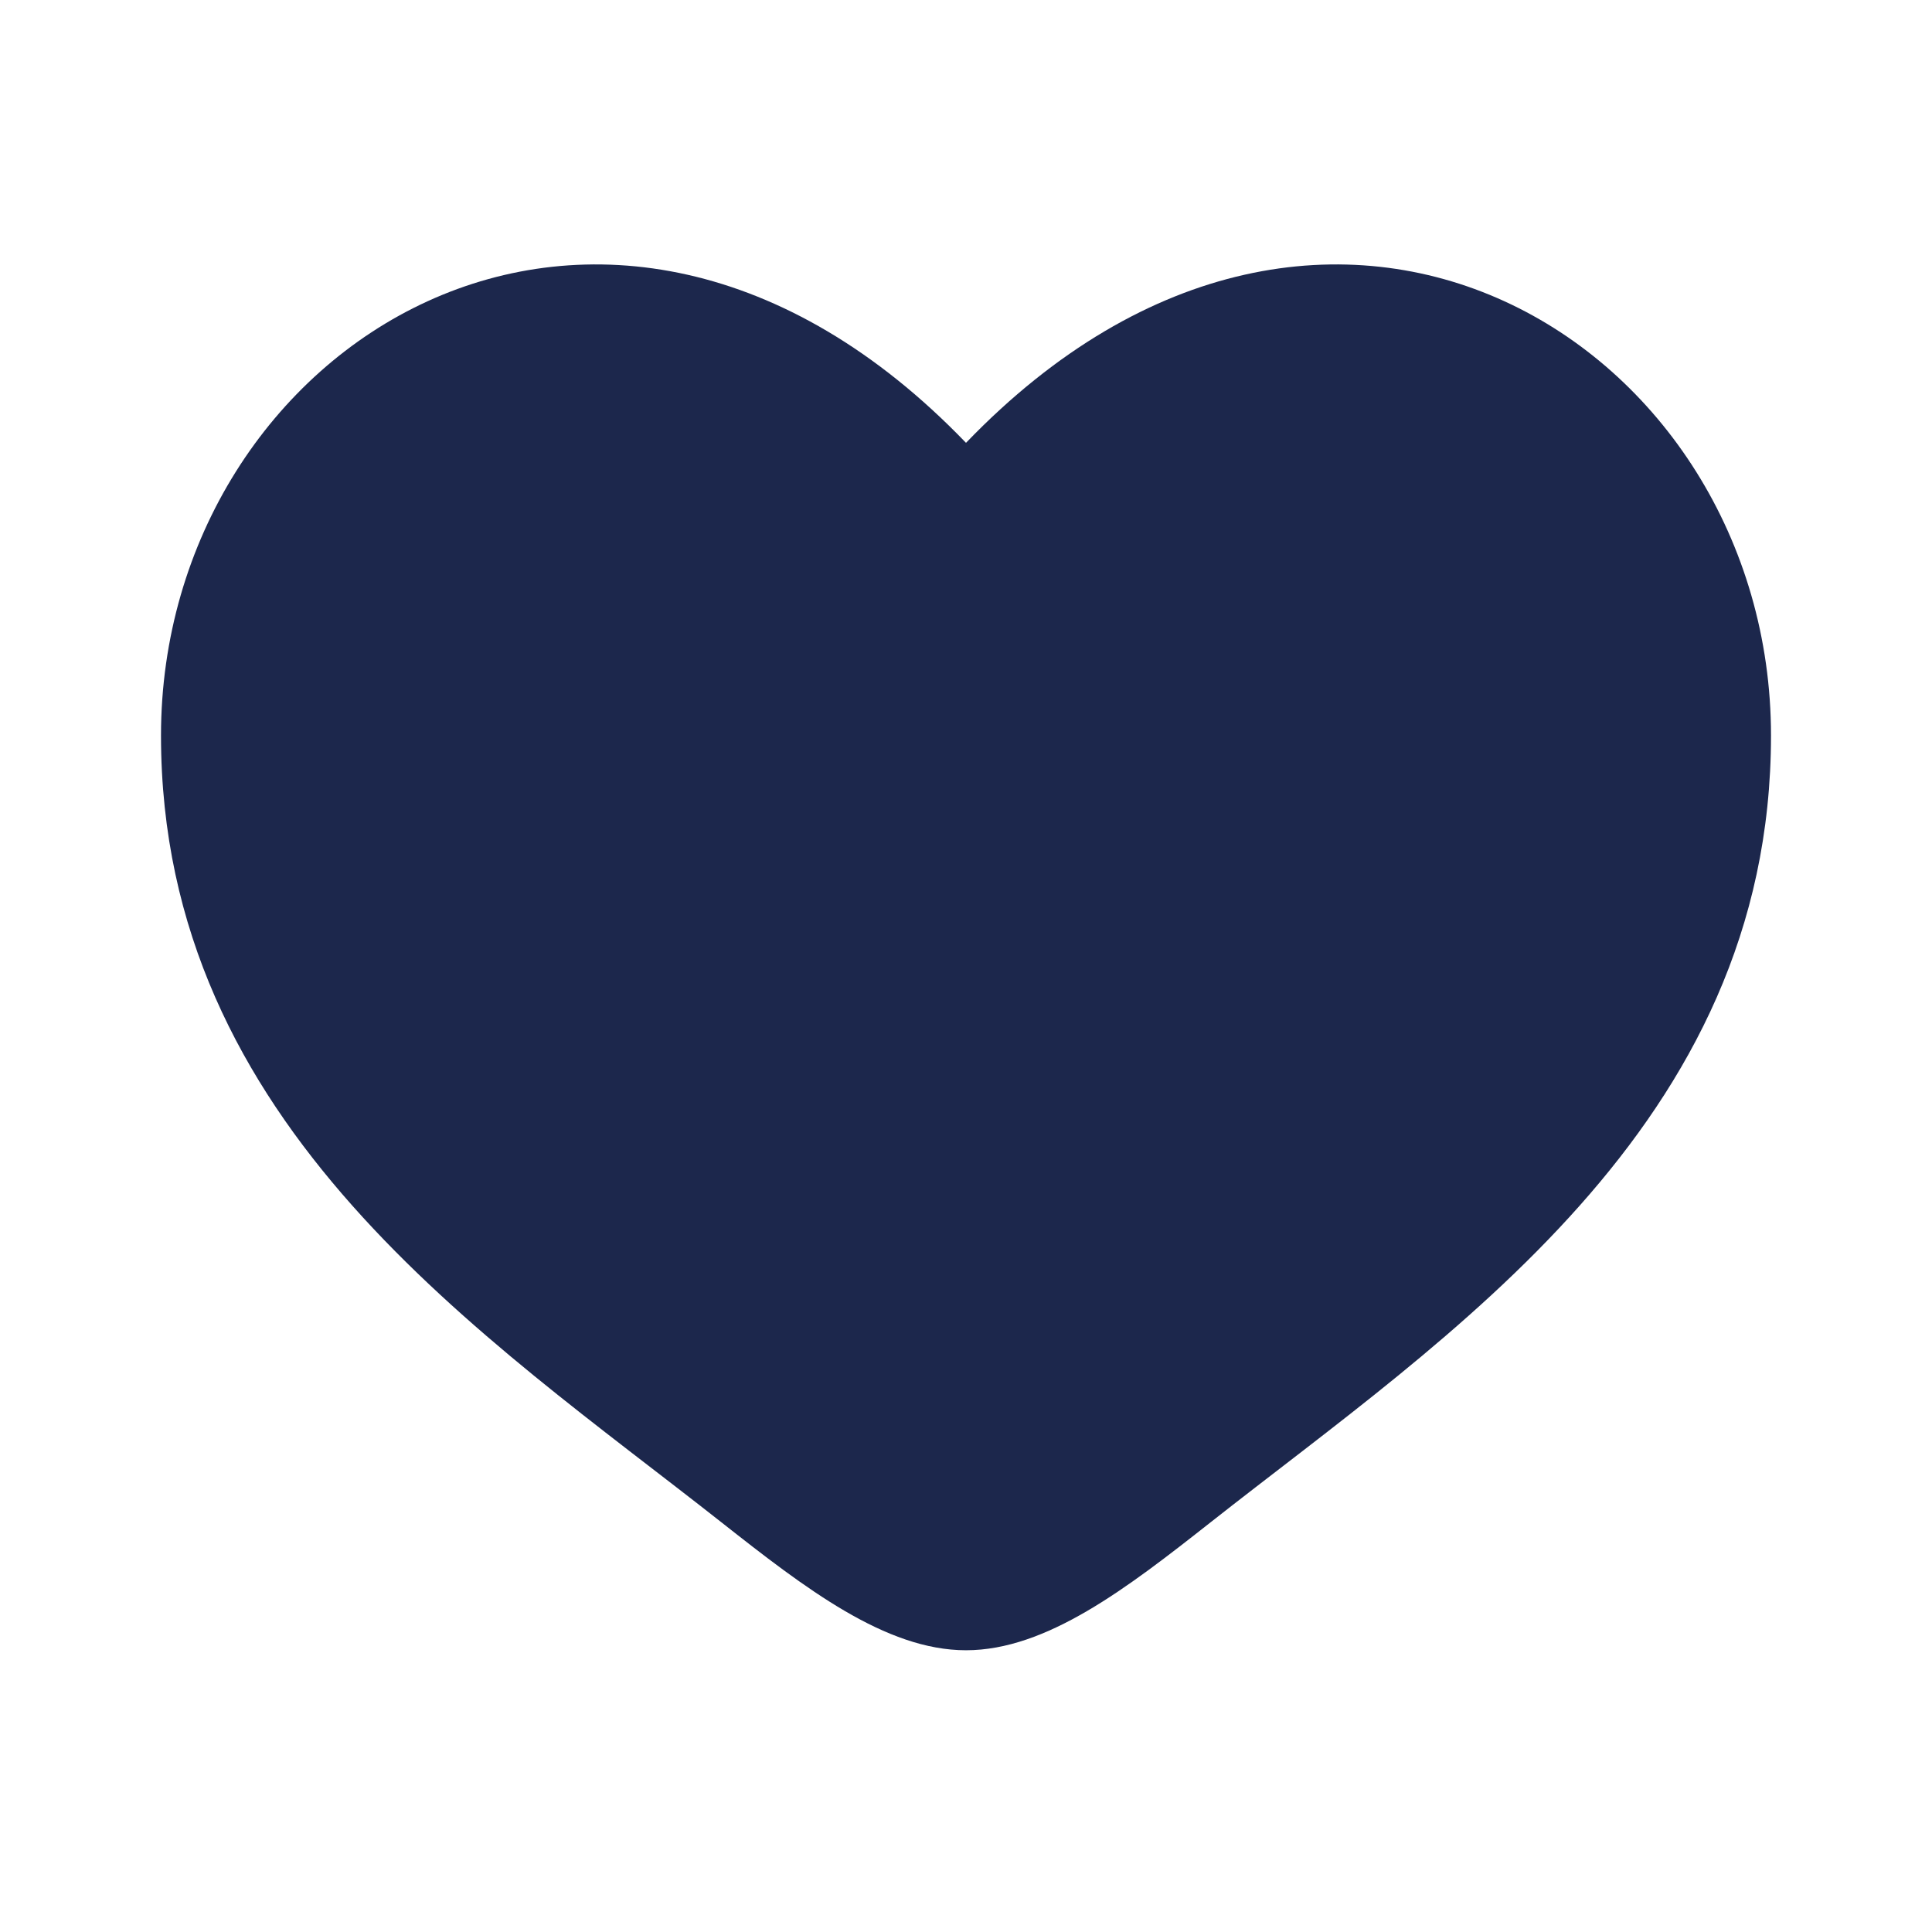
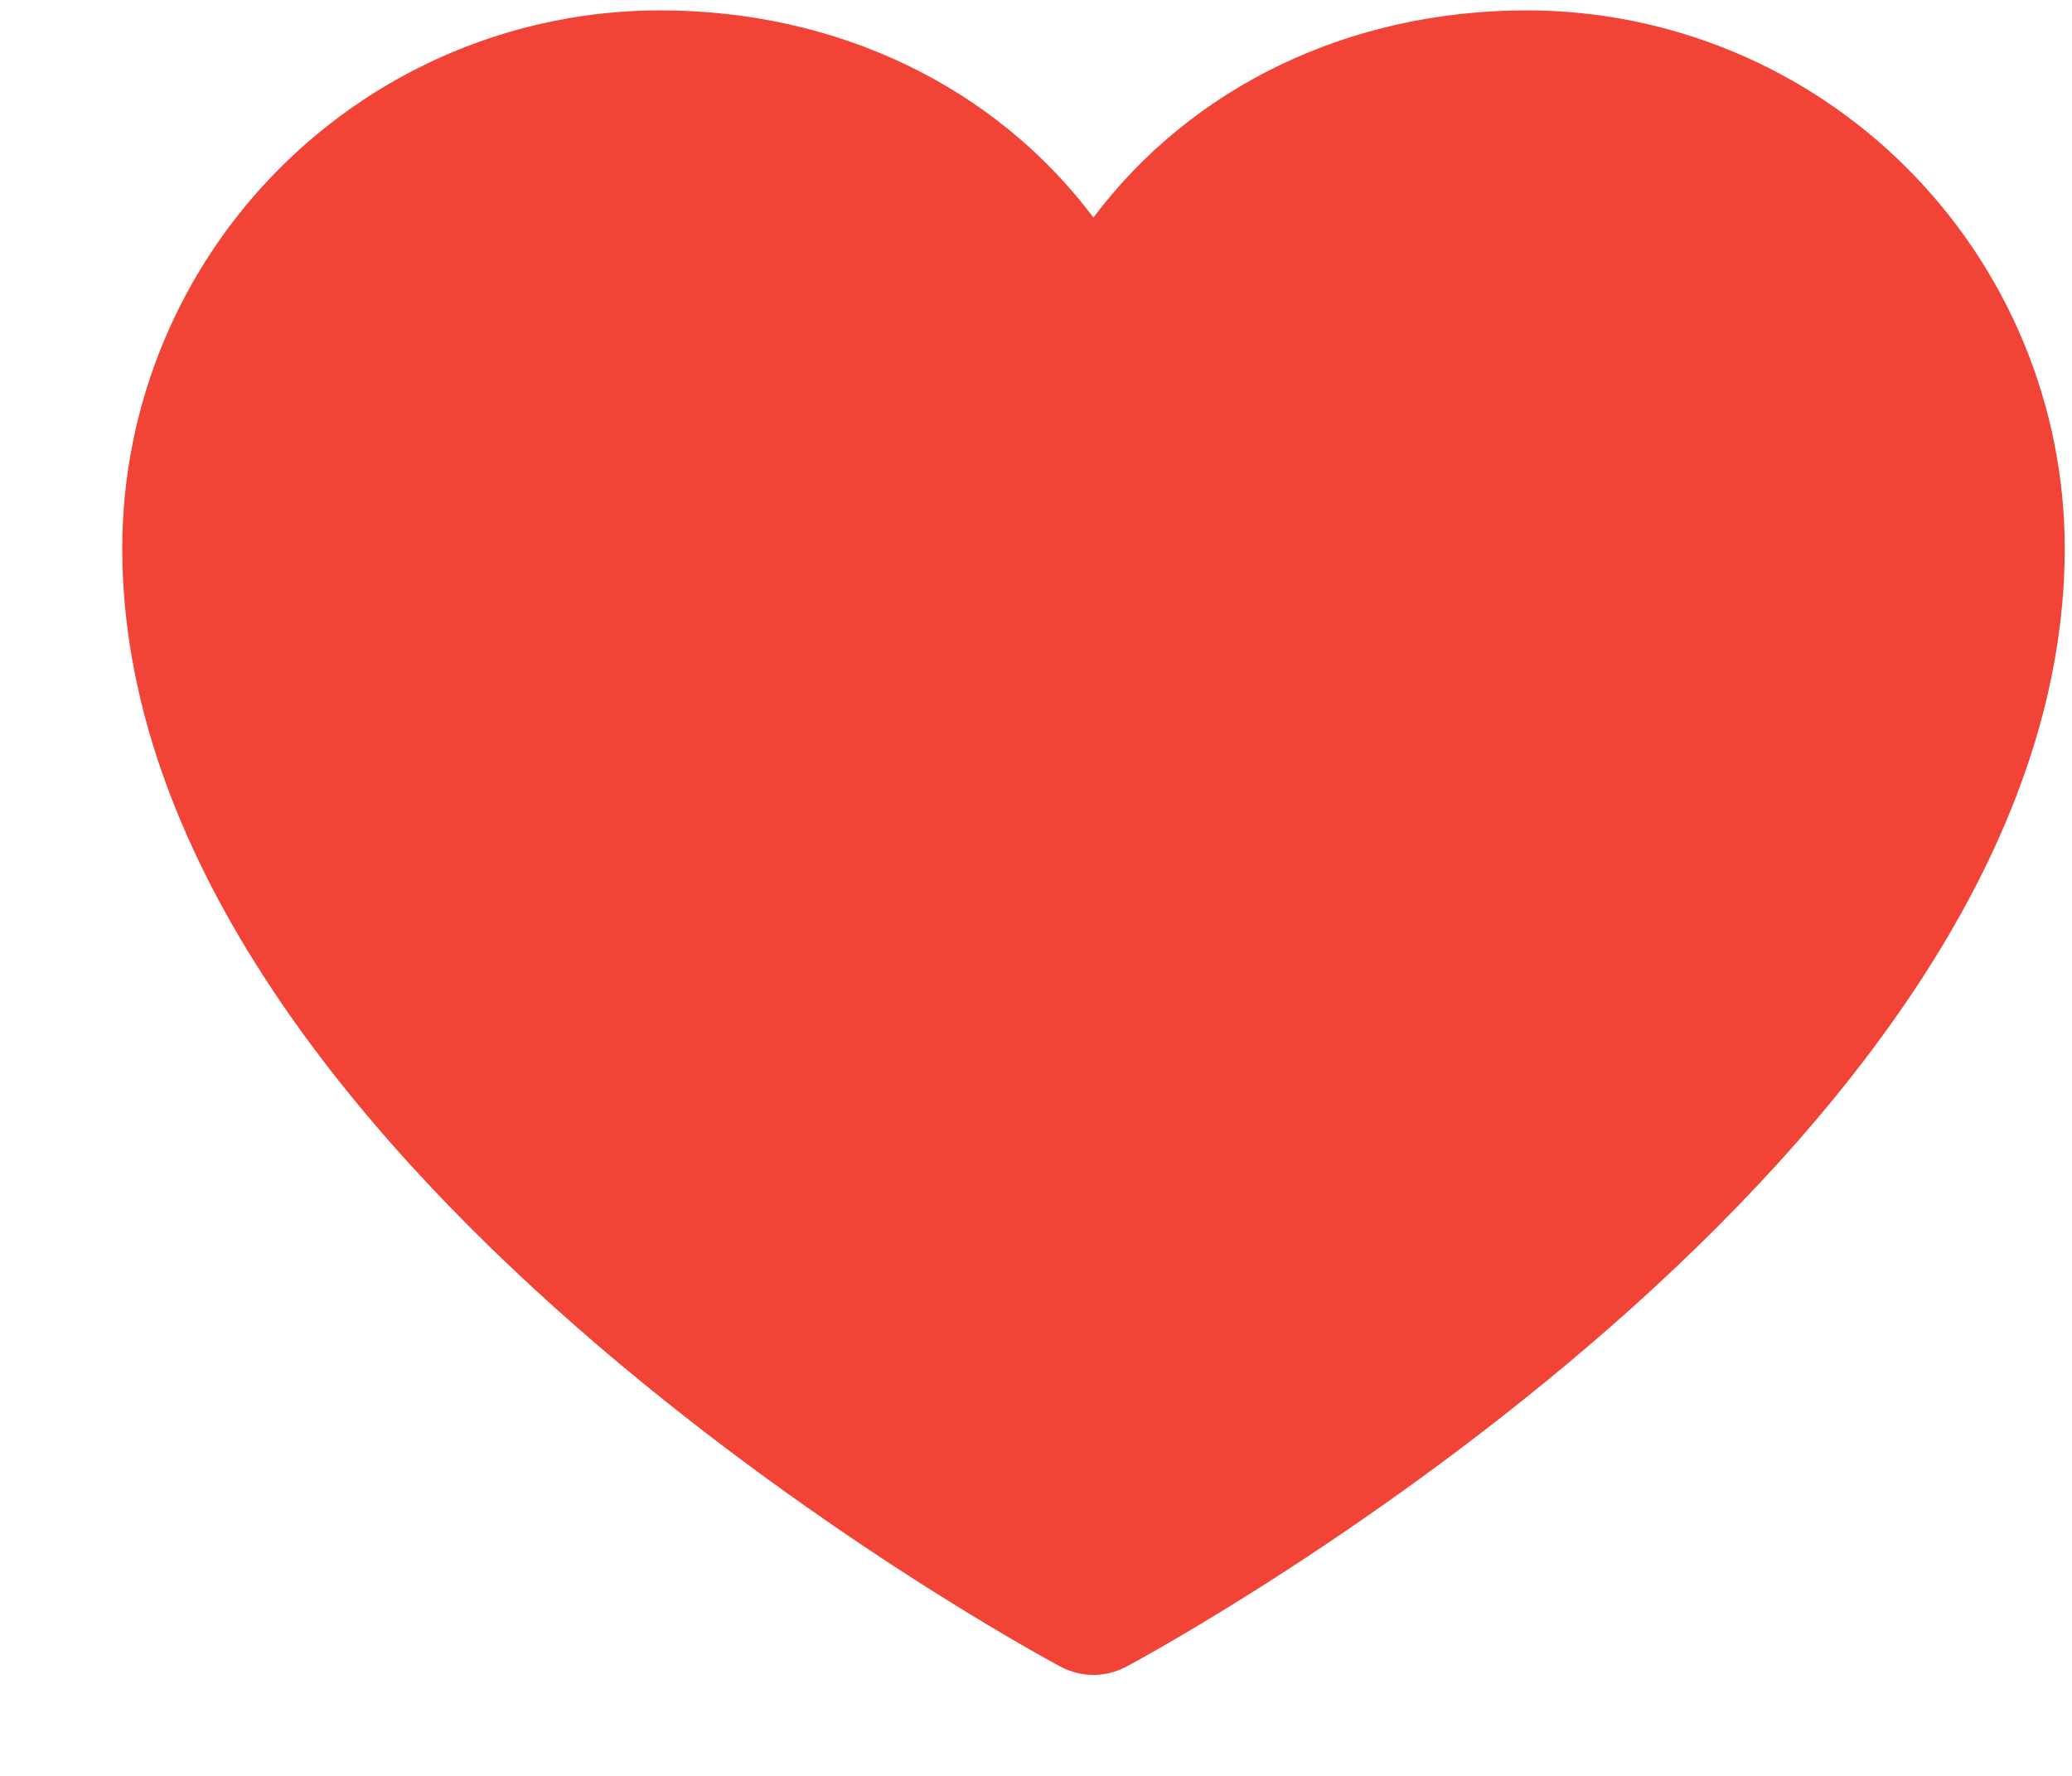
- <svg xmlns="http://www.w3.org/2000/svg" width="800px" height="800px" viewBox="0 0 24 24" fill="none">
-   <path d="M2 9.137C2 14 6.019 16.591 8.962 18.911C10 19.729 11 20.5 12 20.5C13 20.5 14 19.729 15.038 18.911C17.981 16.591 22 14 22 9.137C22 4.274 16.5 0.825 12 5.501C7.5 0.825 2 4.274 2 9.137Z" fill="#1C274C" />
+ <svg xmlns="http://www.w3.org/2000/svg" width="14" height="12" viewBox="0 0 14 12" fill="none">
+   <path d="M13.951 3.703C13.951 7.805 7.869 11.125 7.61 11.262C7.542 11.298 7.466 11.318 7.388 11.318C7.311 11.318 7.234 11.298 7.166 11.262C6.907 11.125 0.826 7.805 0.826 3.703C0.827 2.74 1.21 1.817 1.891 1.136C2.572 0.454 3.495 0.071 4.458 0.07C5.668 0.07 6.728 0.591 7.388 1.47C8.048 0.591 9.108 0.07 10.318 0.07C11.281 0.071 12.204 0.454 12.885 1.136C13.566 1.817 13.95 2.74 13.951 3.703Z" fill="#F14336" />
</svg>
